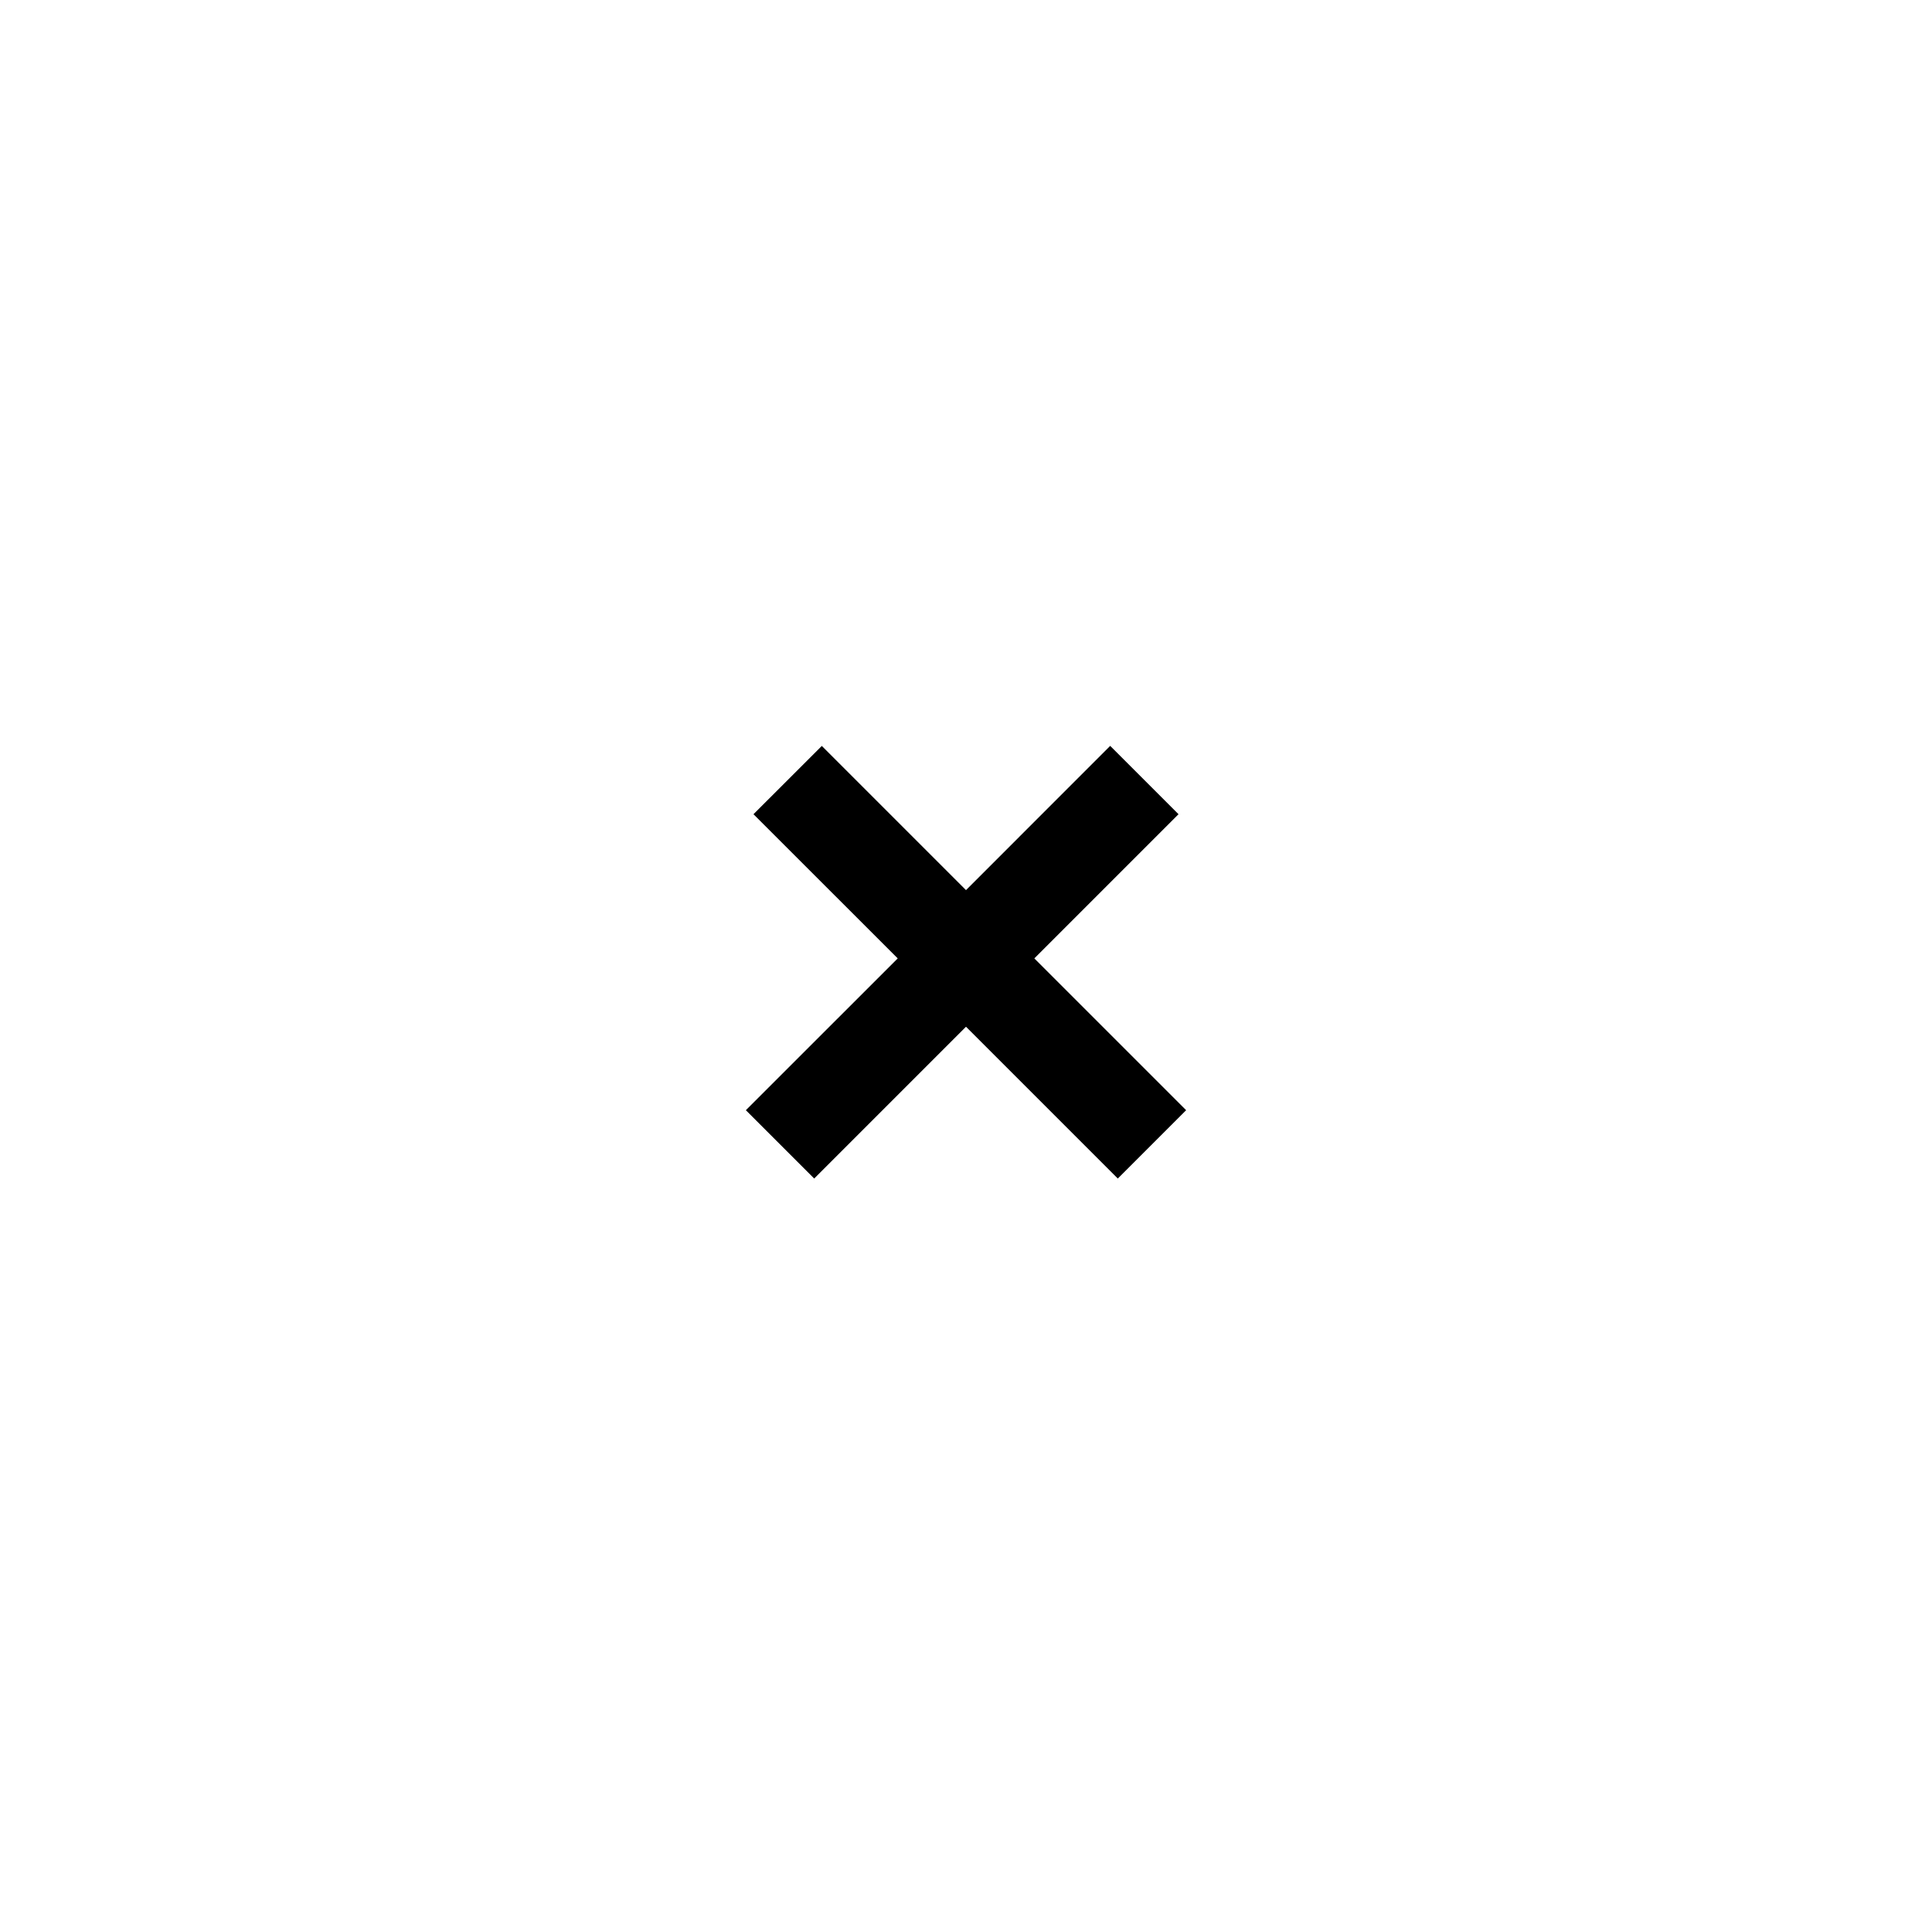
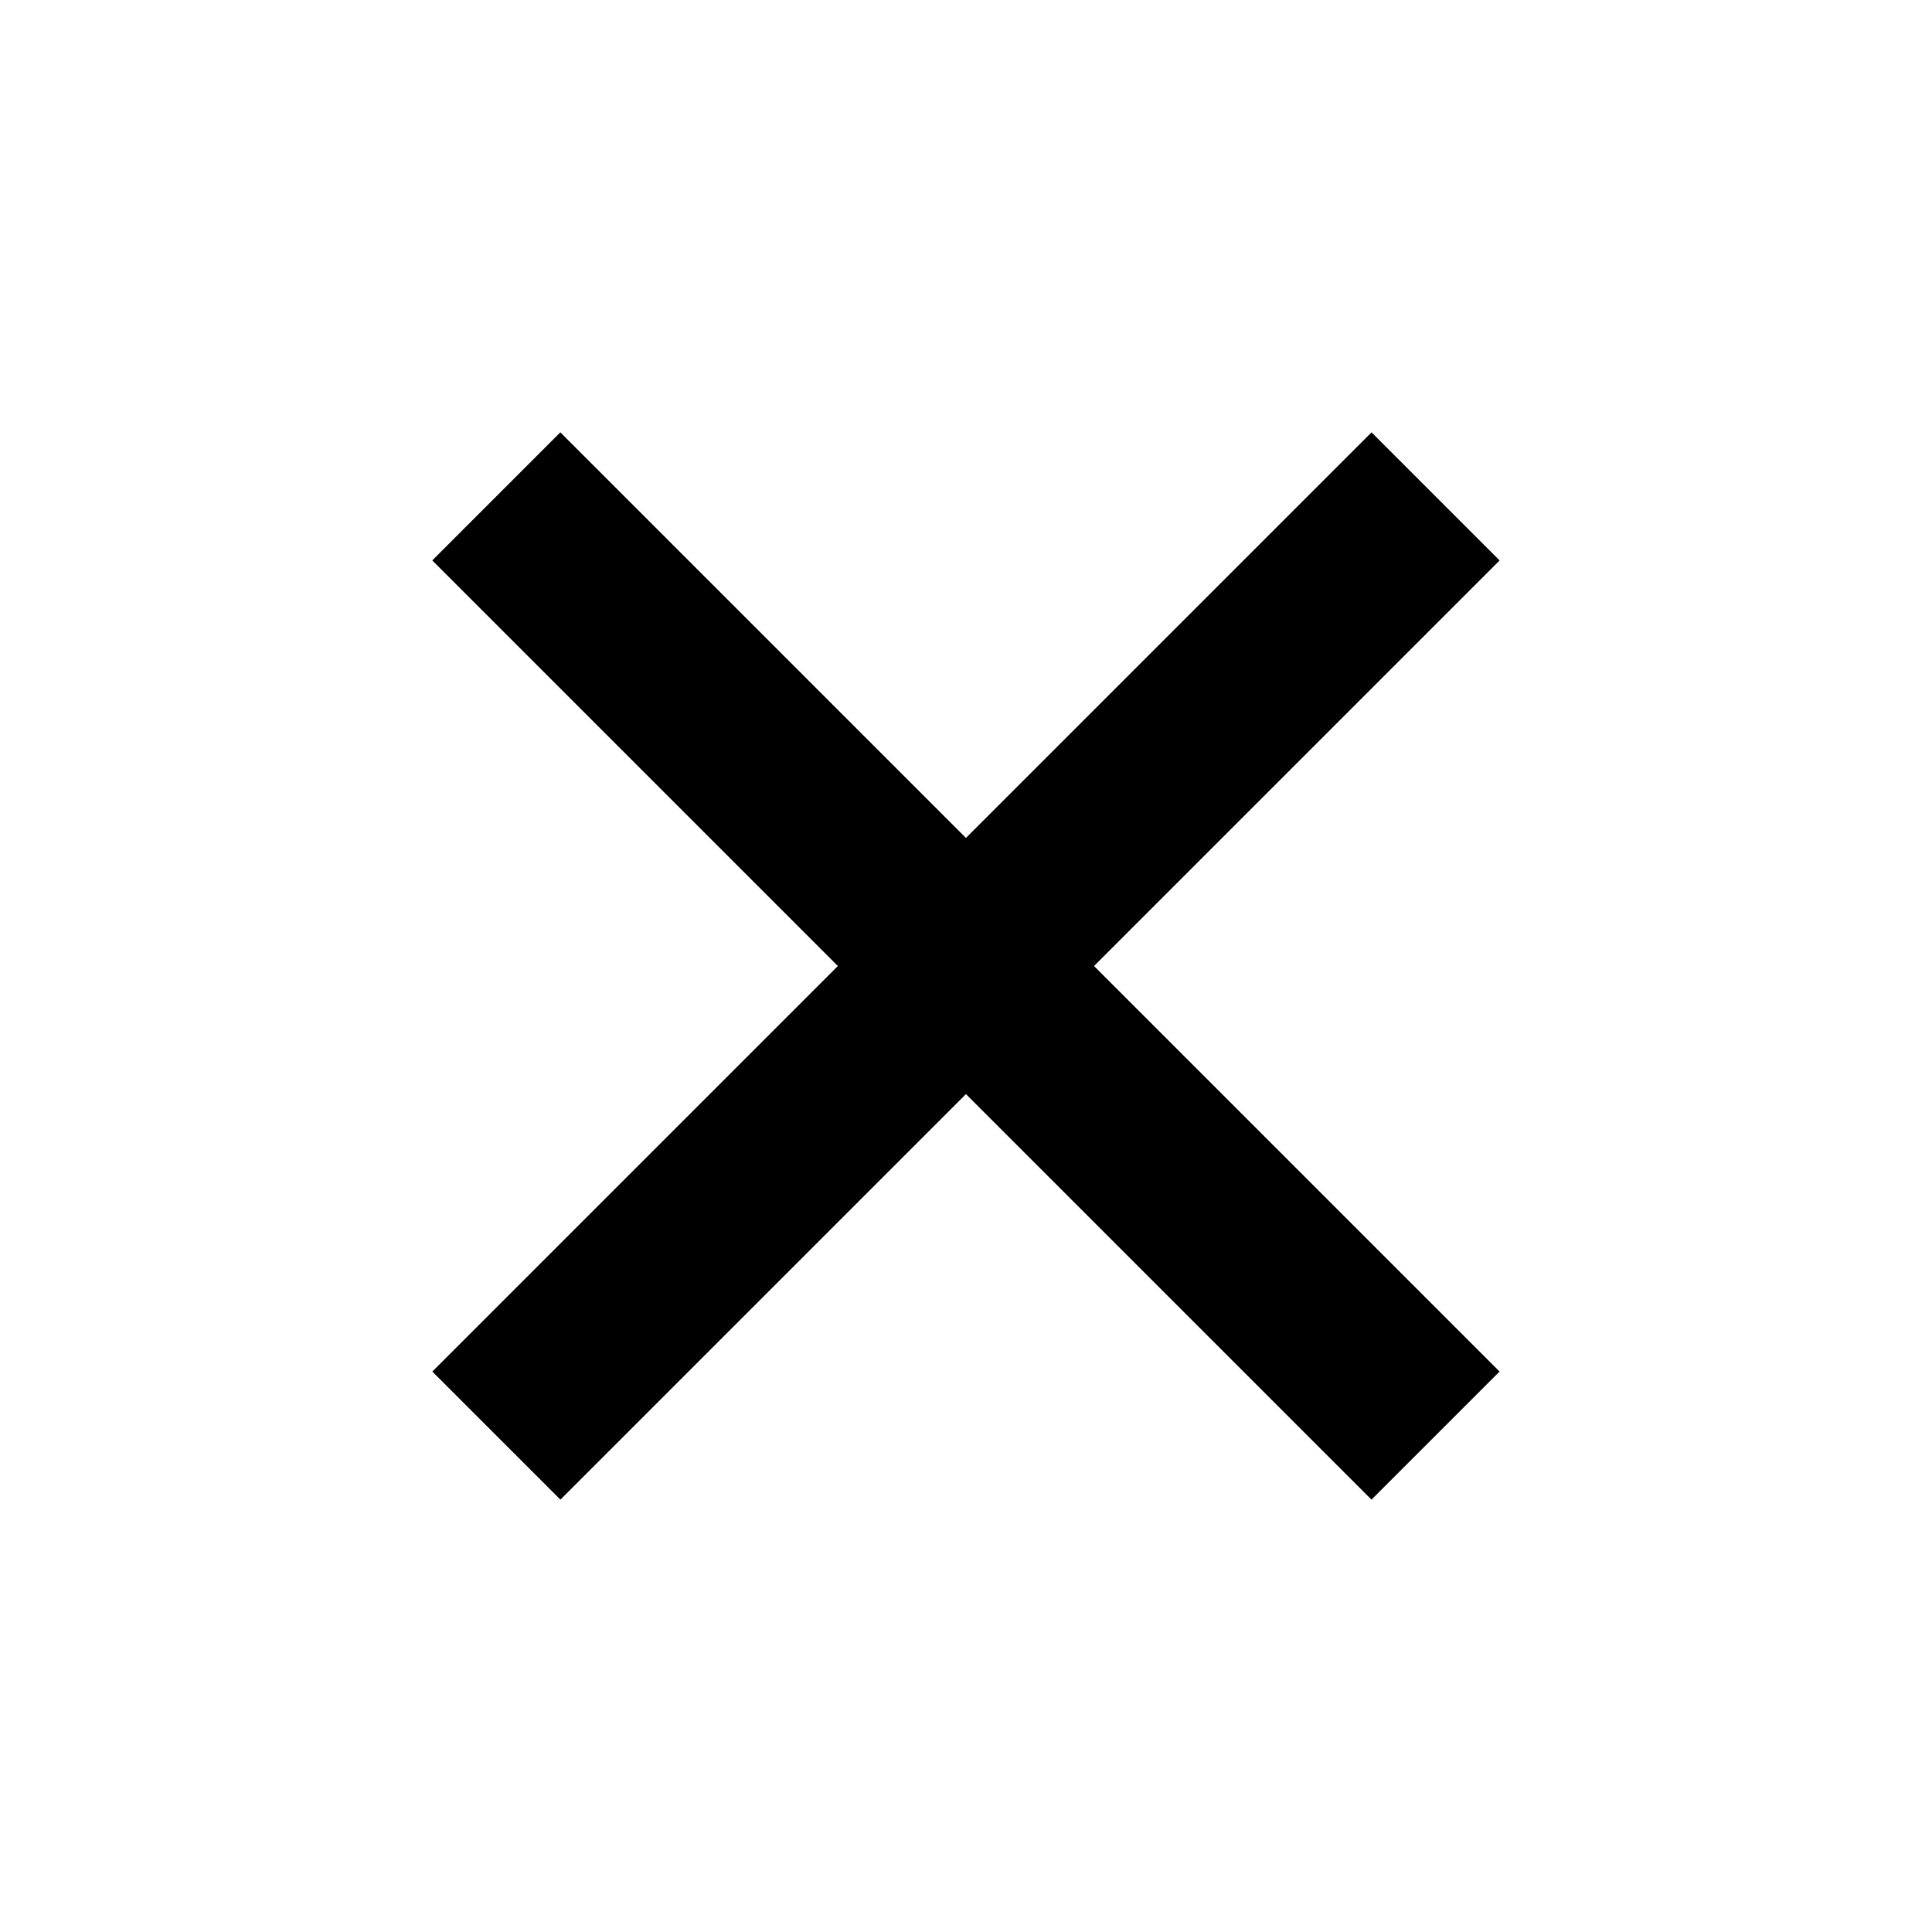
- <svg xmlns="http://www.w3.org/2000/svg" width="30" height="30" viewBox="0 0 30 30" fill="none">
-   <path fill-rule="evenodd" clip-rule="evenodd" d="M16.061 14.882L18.3 12.643L17.239 11.582L15 13.822L12.761 11.583L11.7 12.643L13.94 14.882L11.582 17.239L12.643 18.3L15 15.943L17.357 18.3L18.418 17.239L16.061 14.882Z" fill="black" />
+ <svg xmlns="http://www.w3.org/2000/svg" width="32" height="32" viewBox="0 0 32 32" fill="none">
+   <rect x="7.16" y="9.282" width="3" height="22" transform="rotate(-45 7.16016 9.28249)" fill="black" />
+   <rect x="22.717" y="7.161" width="3" height="22" transform="rotate(45 22.7168 7.16117)" fill="black" />
</svg>
